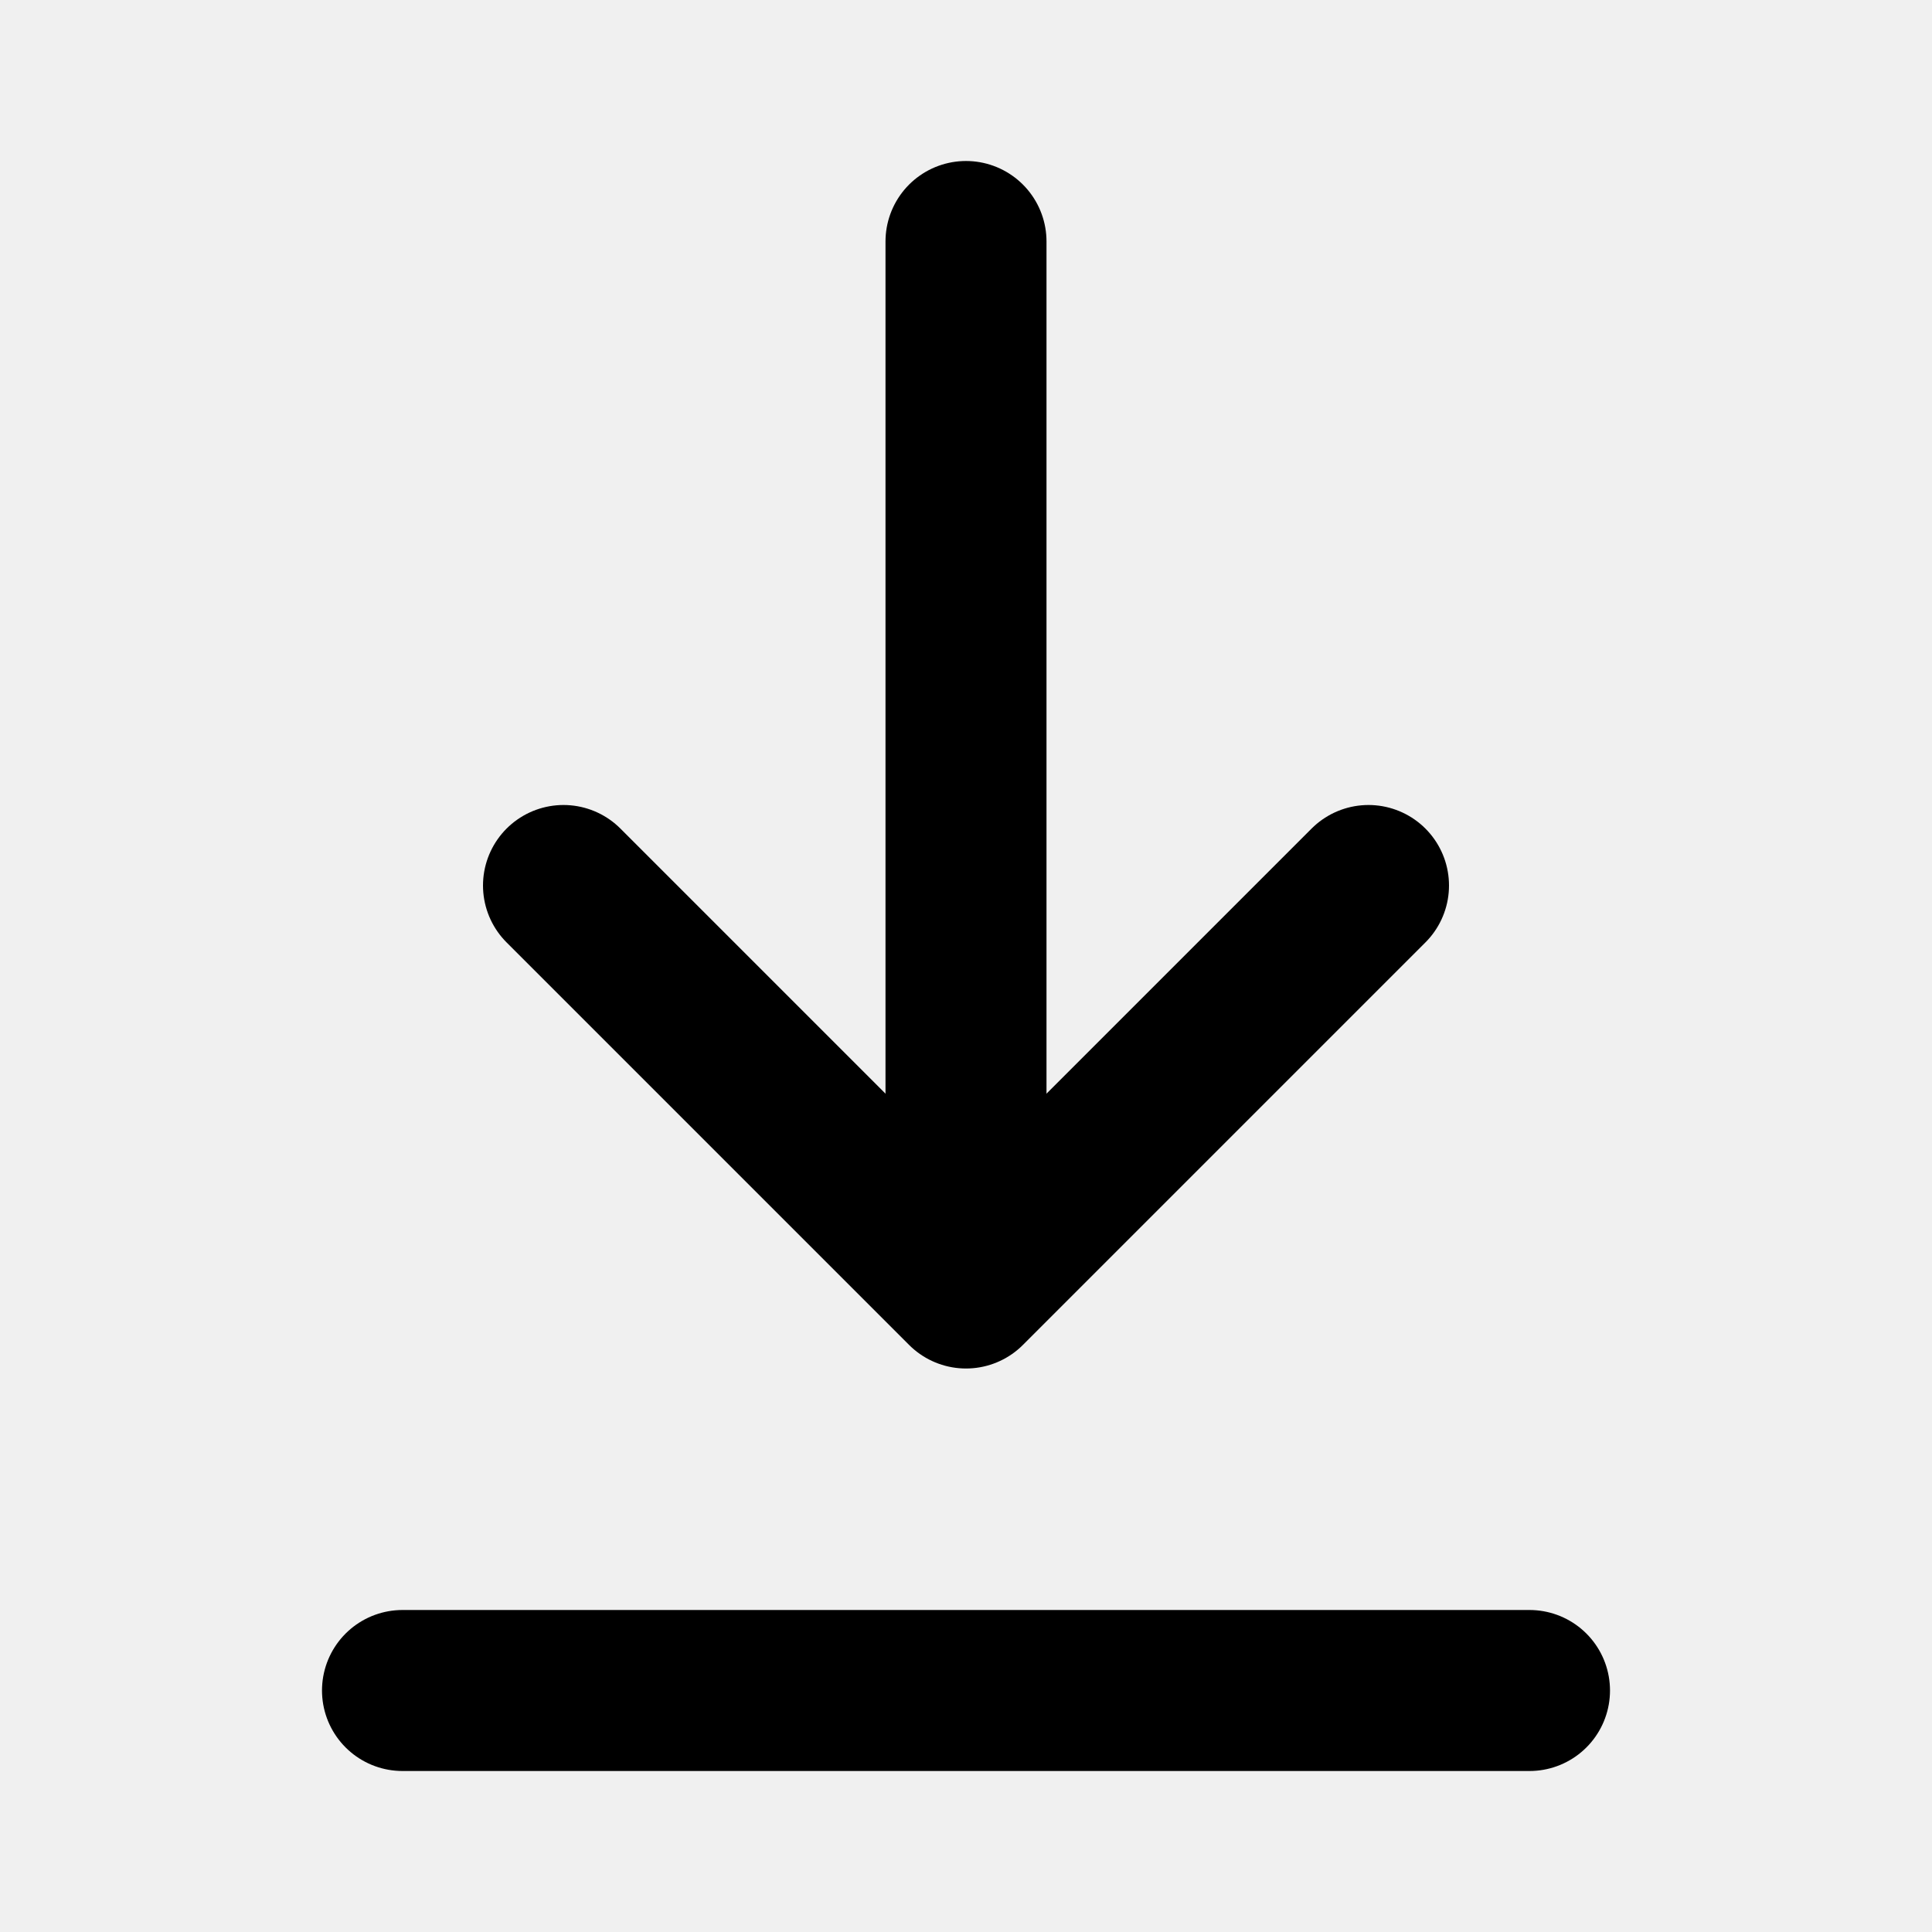
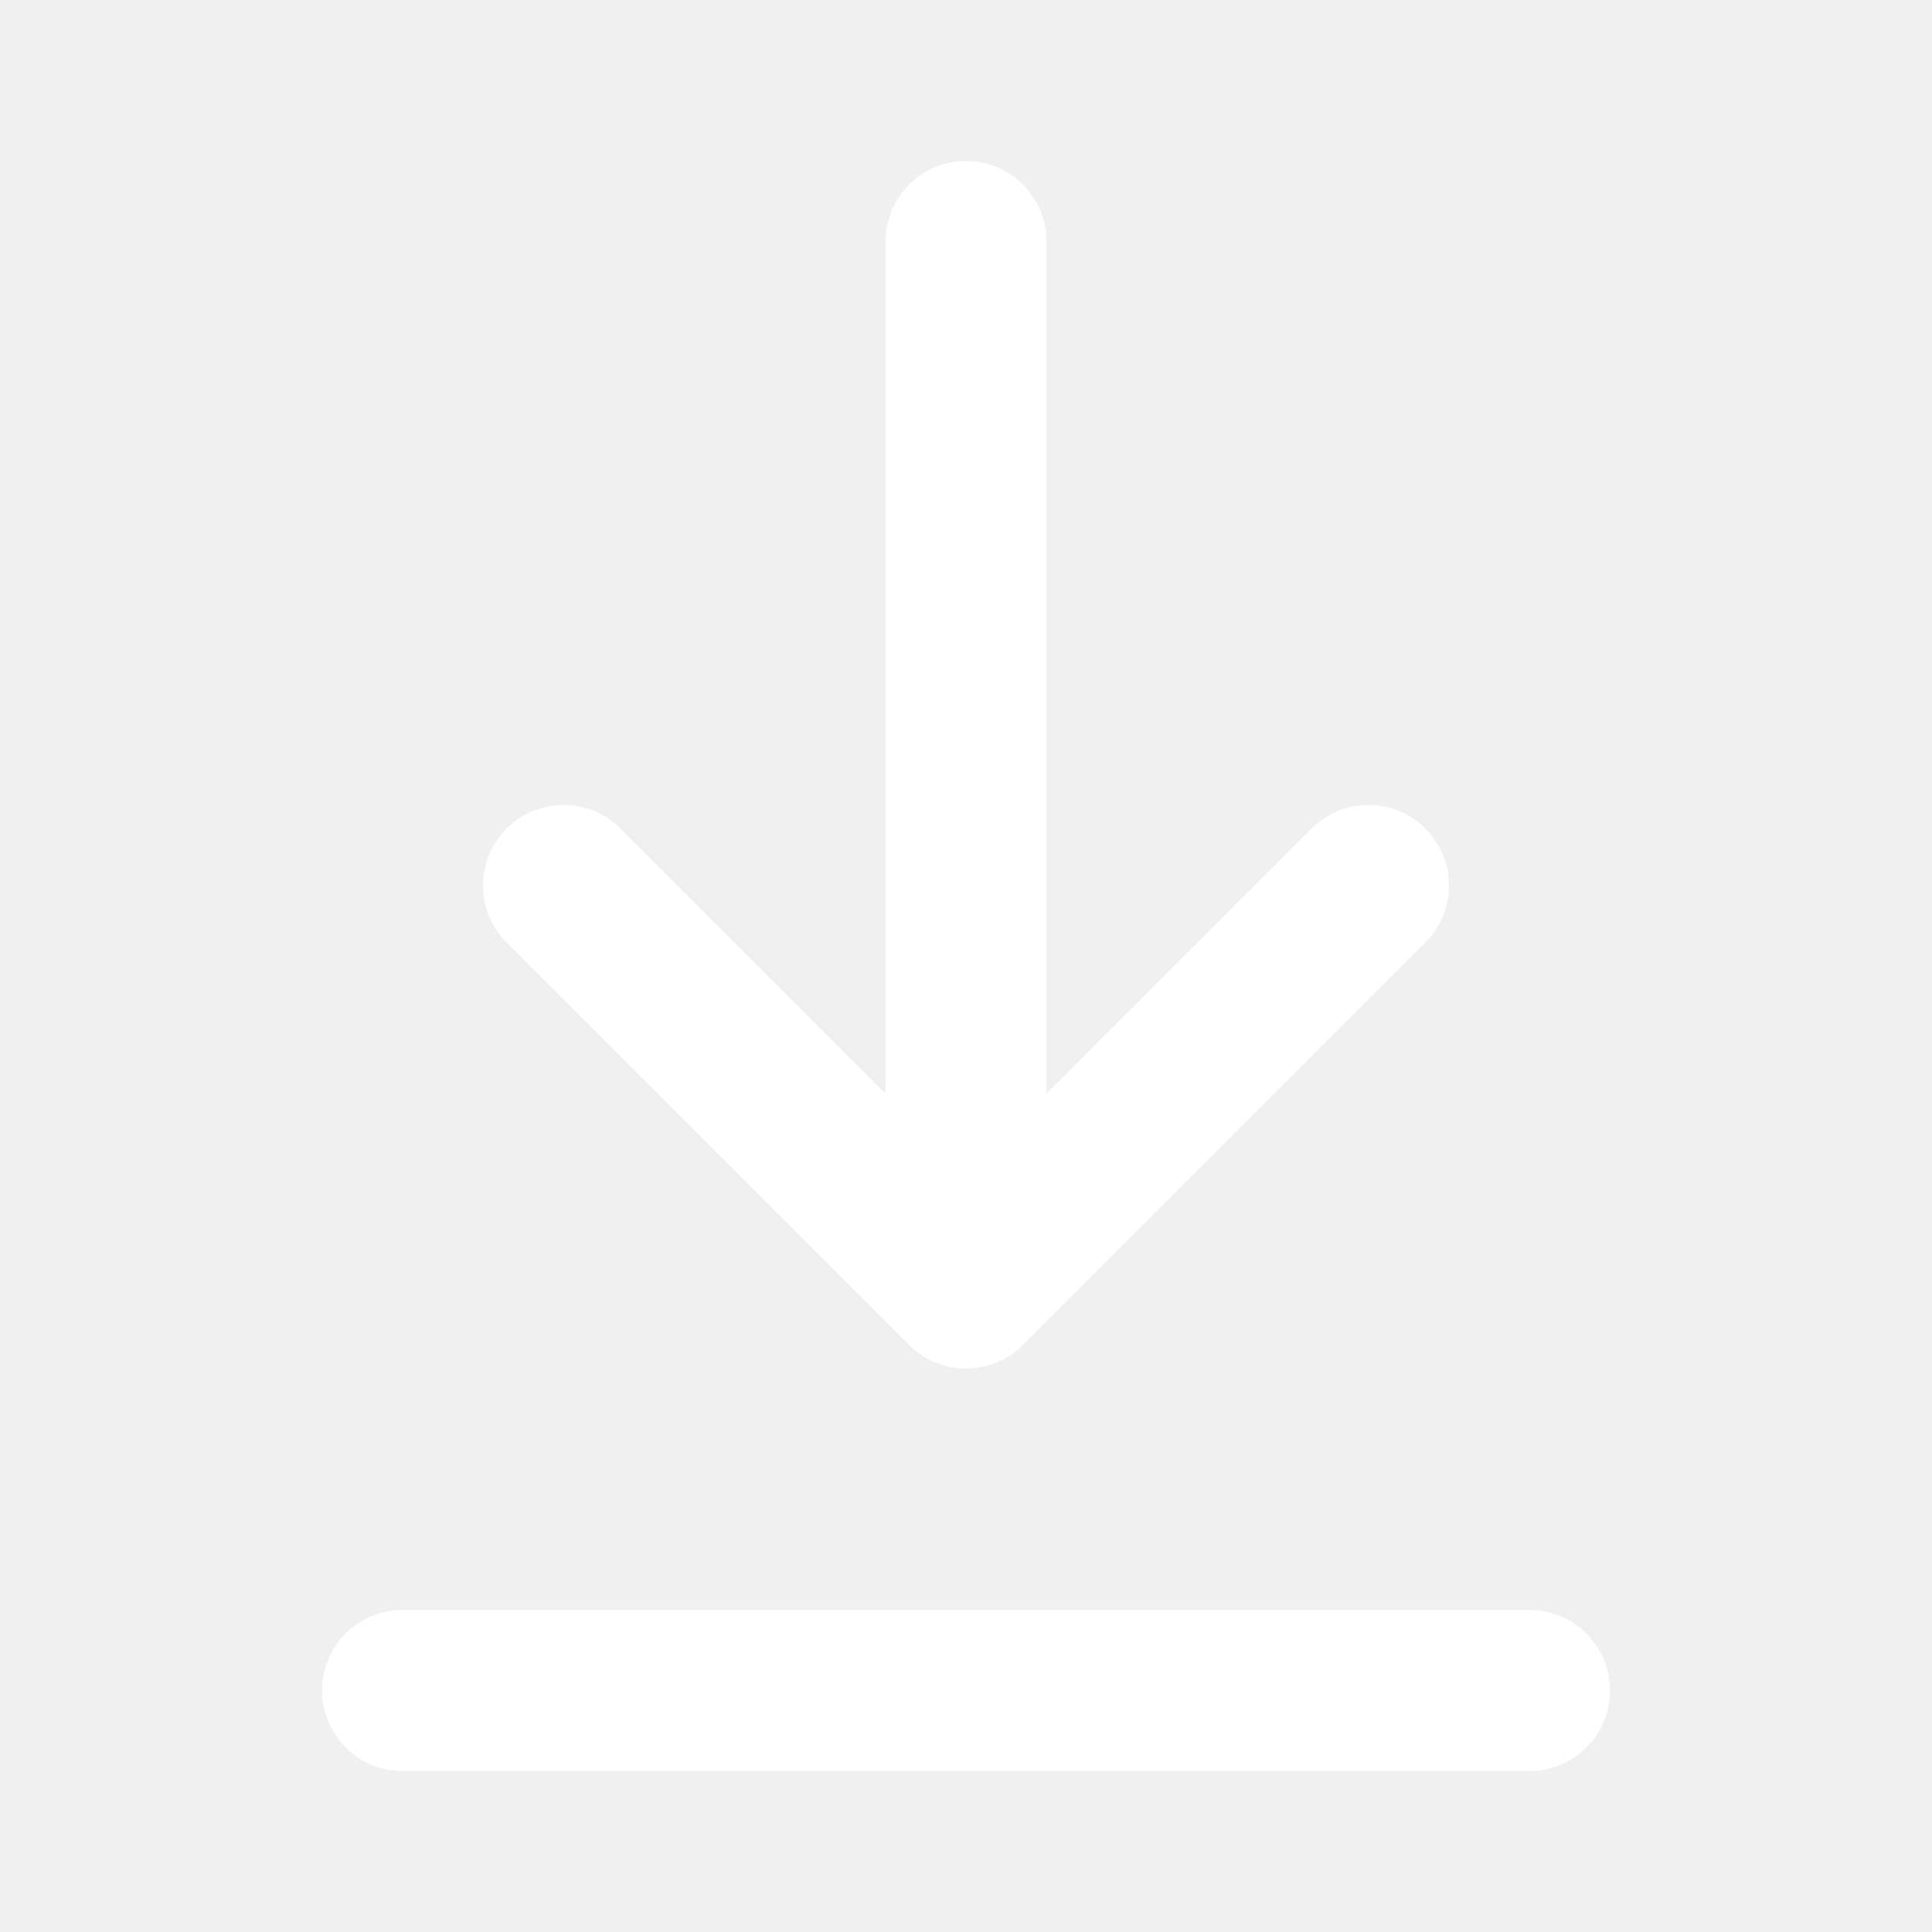
- <svg xmlns="http://www.w3.org/2000/svg" width="24" height="24" viewBox="0 0 24 24" fill="none" stroke="#000000" stroke-width="2" stroke-linecap="round" stroke-linejoin="round">
+ <svg xmlns="http://www.w3.org/2000/svg" width="24" height="24" viewBox="0 0 24 24" fill="none" stroke="#ffffff" stroke-width="2" stroke-linecap="round" stroke-linejoin="round">
  <path d="M12 3v12" />
  <path d="m7 11 5 5 5-5" />
  <path d="M5 21h14" />
</svg>
